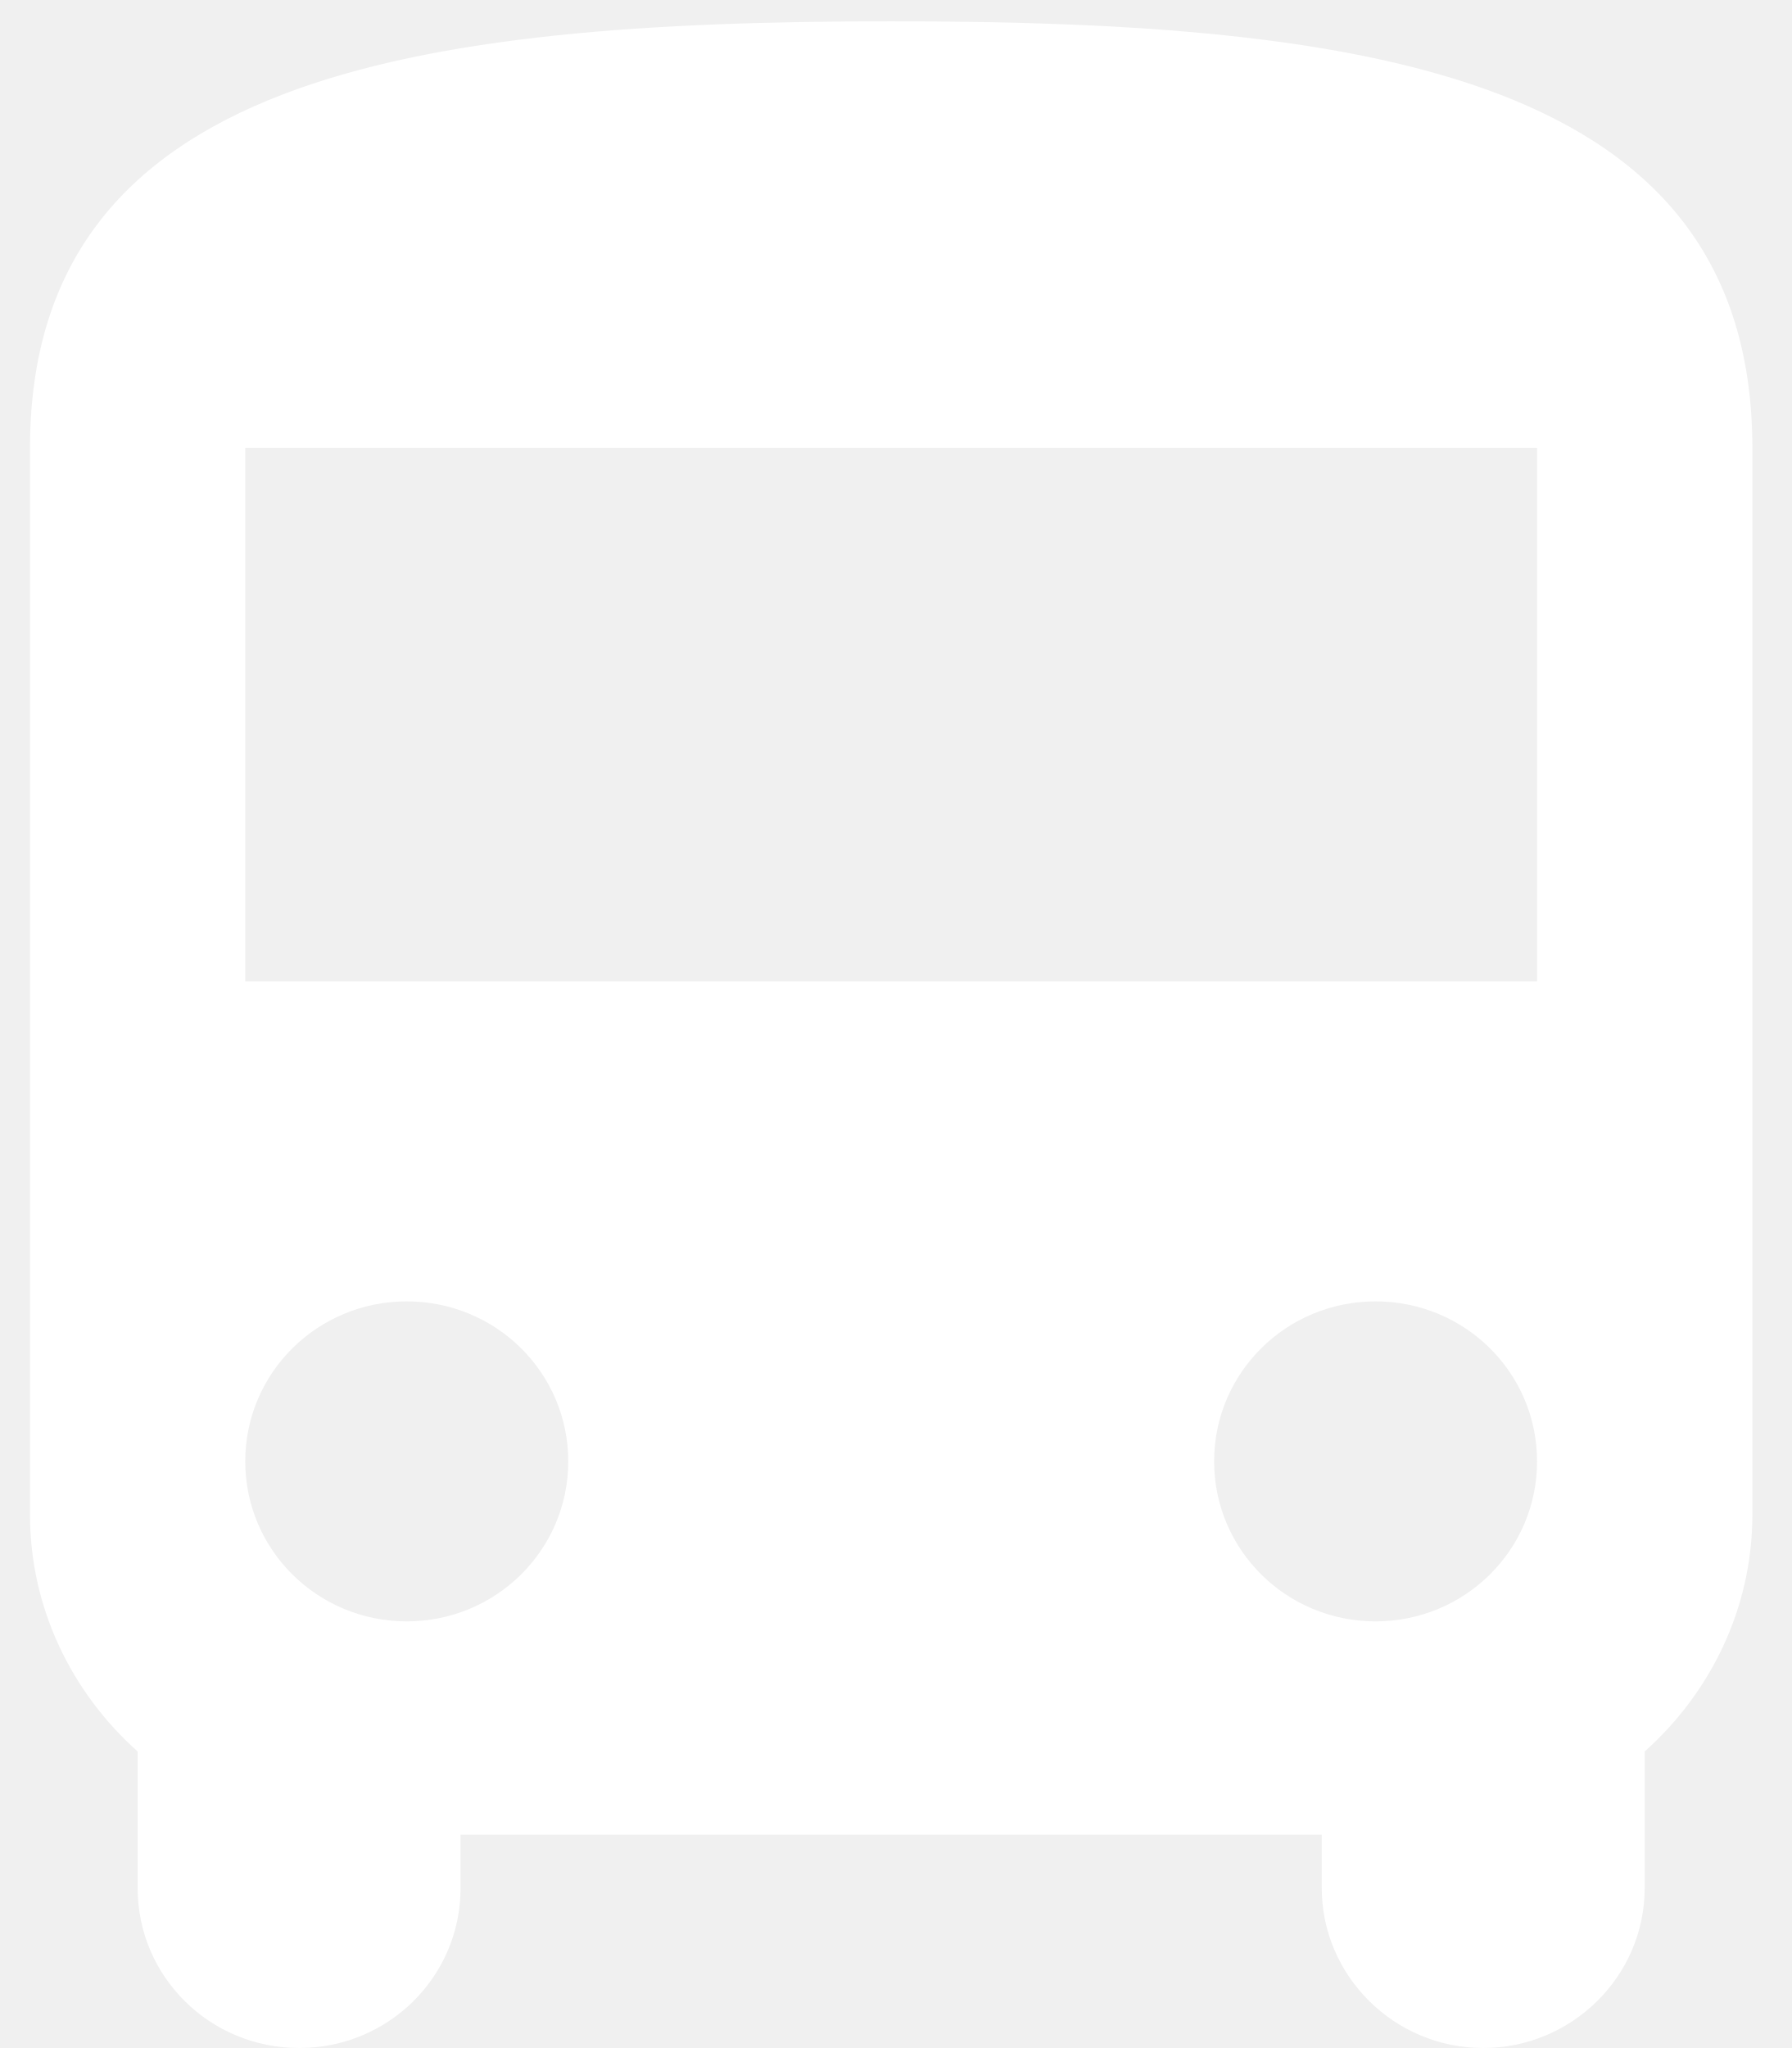
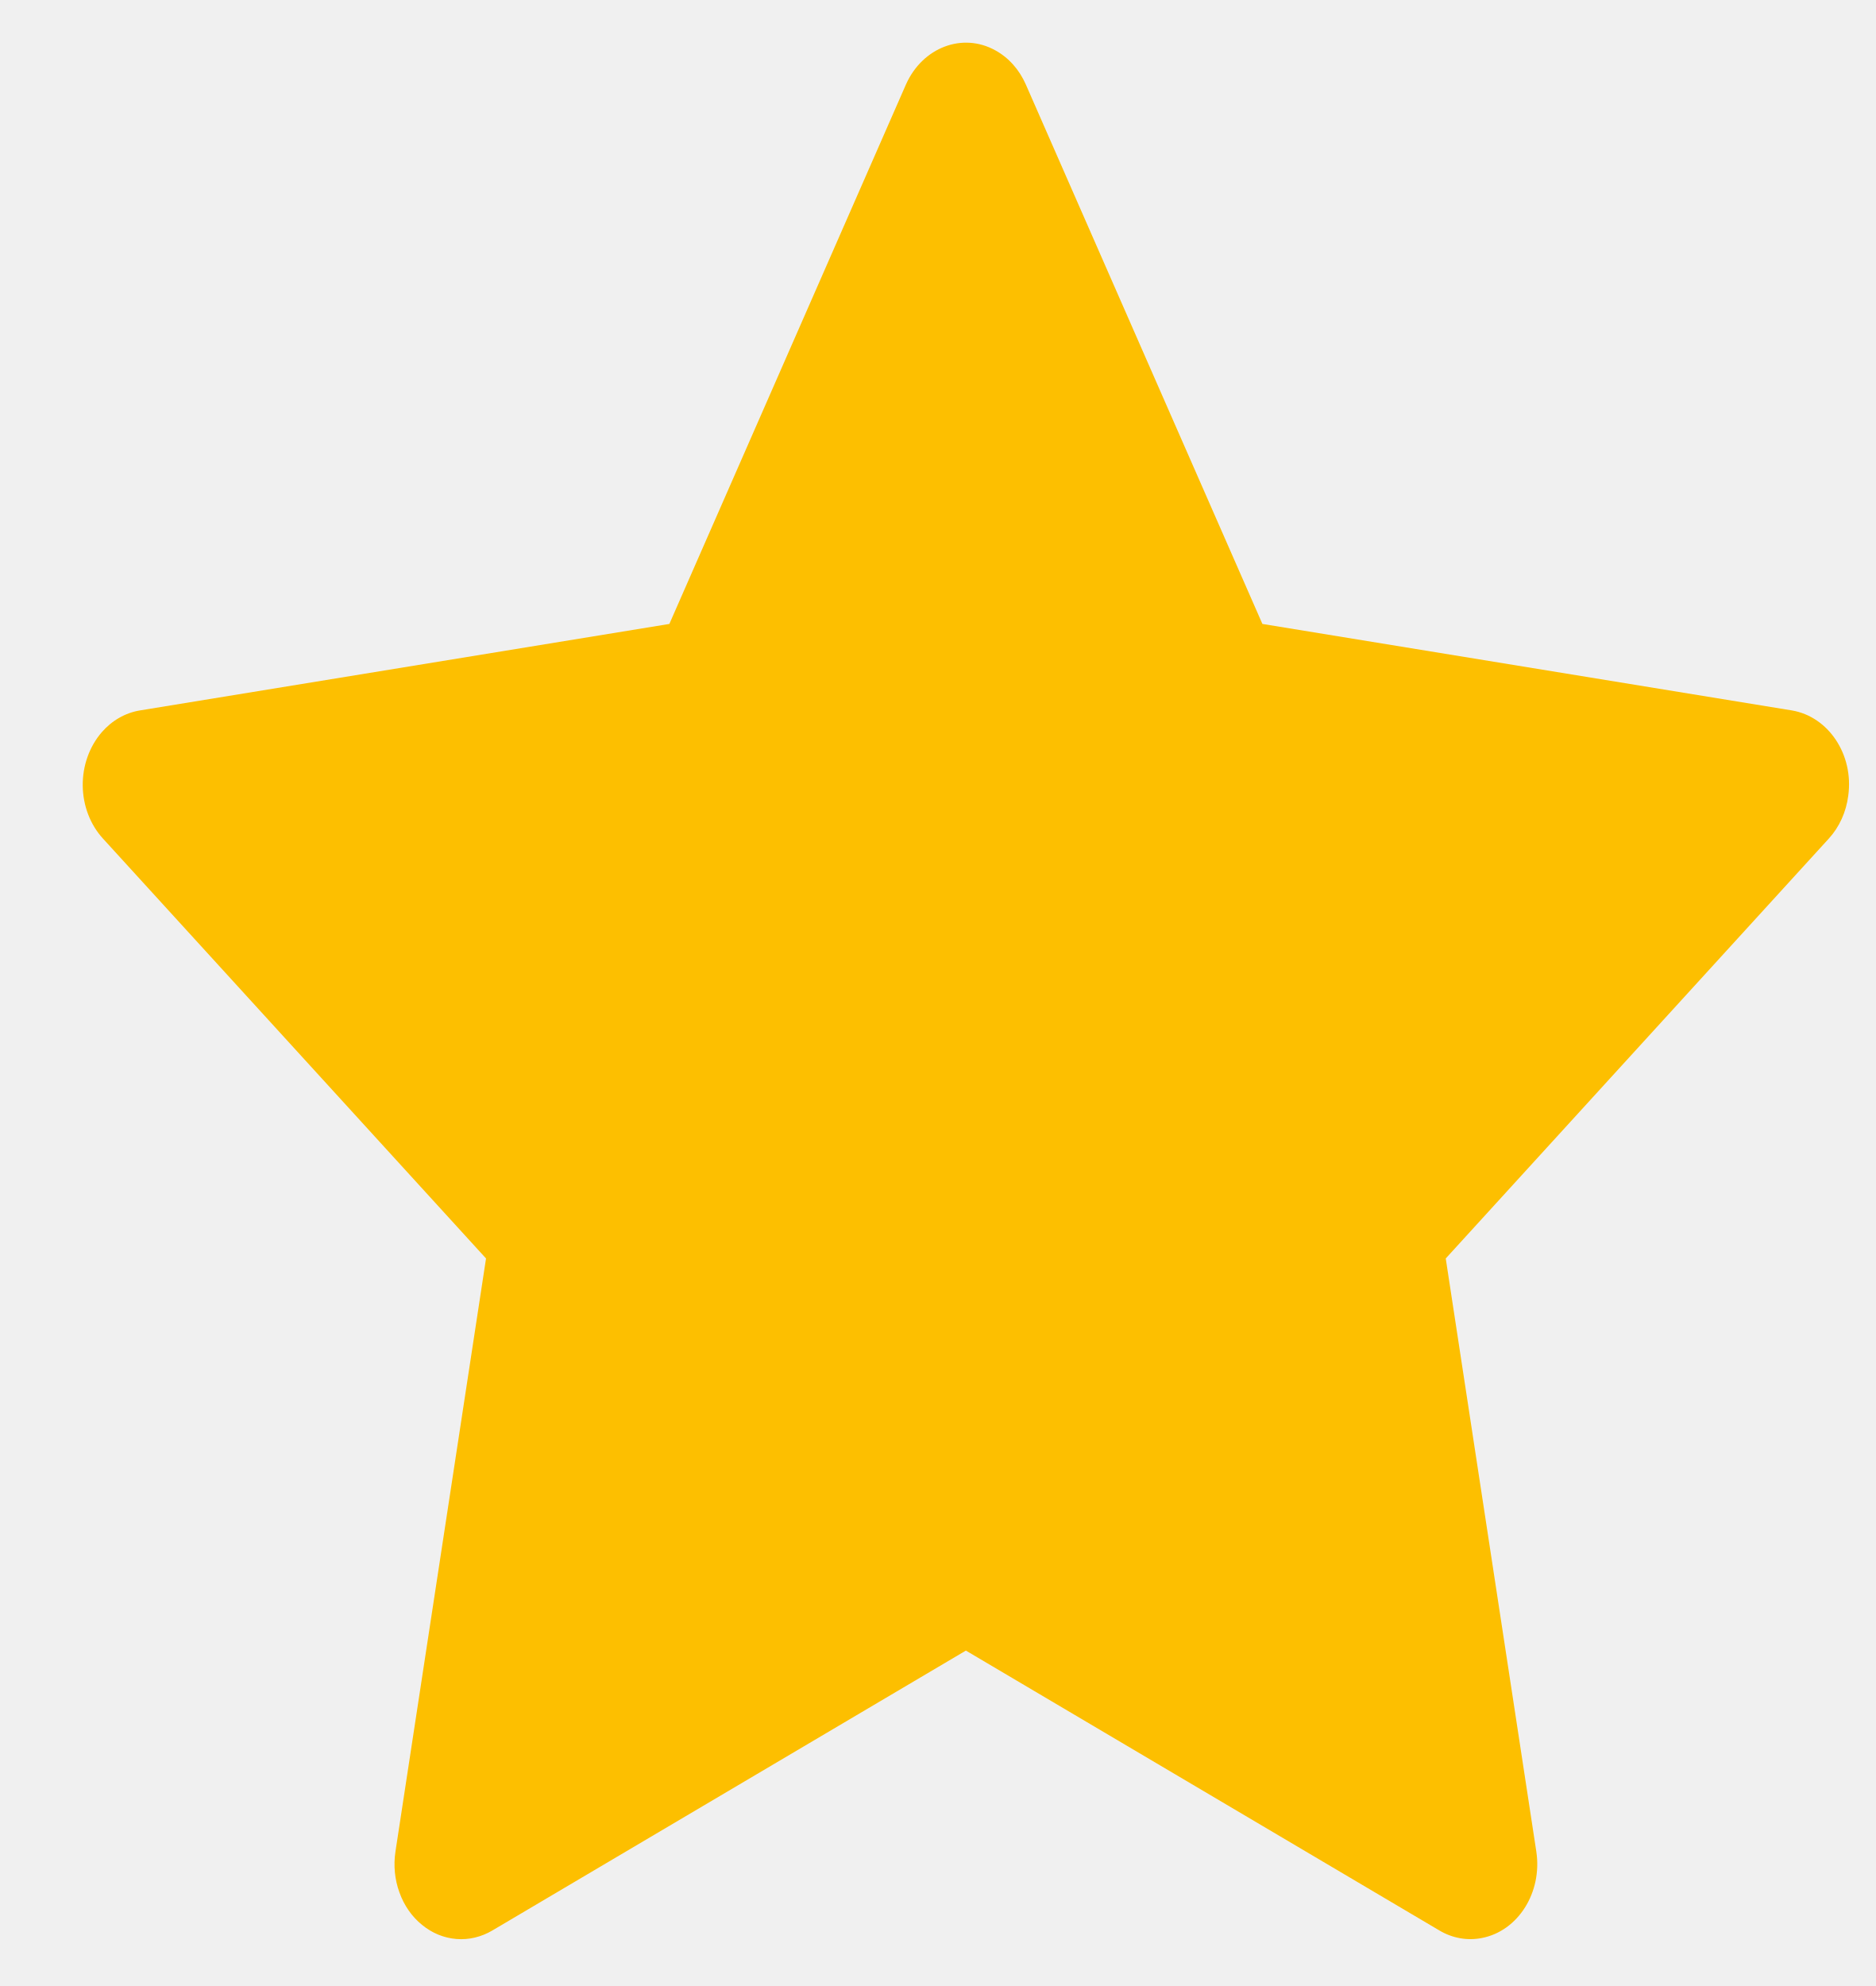
- <svg xmlns="http://www.w3.org/2000/svg" width="28" height="32" viewBox="0 0 28 32" fill="none">
-   <path d="M0.469 23.667C0.469 25.134 1.125 26.45 2.151 27.367V29.5C2.151 30.884 3.278 32 4.675 32C6.071 32 7.198 30.884 7.198 29.5V28.667H20.657V29.5C20.657 30.867 21.784 32 23.181 32C24.56 32 25.704 30.884 25.704 29.5V27.367C26.73 26.45 27.387 25.134 27.387 23.667V7C27.387 1.167 21.364 0.333 13.928 0.333C6.492 0.333 0.469 1.167 0.469 7V23.667ZM6.357 25.334C4.961 25.334 3.833 24.217 3.833 22.834C3.833 21.45 4.961 20.334 6.357 20.334C7.753 20.334 8.881 21.45 8.881 22.834C8.881 24.217 7.753 25.334 6.357 25.334ZM21.498 25.334C20.102 25.334 18.975 24.217 18.975 22.834C18.975 21.45 20.102 20.334 21.498 20.334C22.895 20.334 24.022 21.45 24.022 22.834C24.022 24.217 22.895 25.334 21.498 25.334ZM24.022 15.334H3.833V7H24.022V15.334Z" fill="white" />
+ <svg xmlns="http://www.w3.org/2000/svg" width="17" height="18" viewBox="0 0 17 18" fill="none">
+   <path d="M16.244 6.439L11.444 5.655L9.299 0.765C9.24 0.631 9.144 0.523 9.024 0.457C8.726 0.291 8.363 0.429 8.213 0.765L6.068 5.655L1.268 6.439C1.135 6.461 1.014 6.531 0.922 6.637C0.81 6.767 0.748 6.941 0.75 7.121C0.752 7.302 0.818 7.474 0.933 7.6L4.406 11.406L3.585 16.781C3.566 16.906 3.578 17.035 3.621 17.152C3.663 17.27 3.734 17.372 3.826 17.446C3.917 17.521 4.025 17.565 4.138 17.574C4.25 17.583 4.363 17.556 4.463 17.497L8.756 14.96L13.049 17.497C13.167 17.567 13.303 17.591 13.433 17.565C13.762 17.502 13.983 17.151 13.927 16.781L13.106 11.406L16.579 7.6C16.674 7.496 16.736 7.36 16.755 7.211C16.806 6.839 16.575 6.495 16.244 6.439V6.439Z" fill="#FDBF00" />
</svg>
